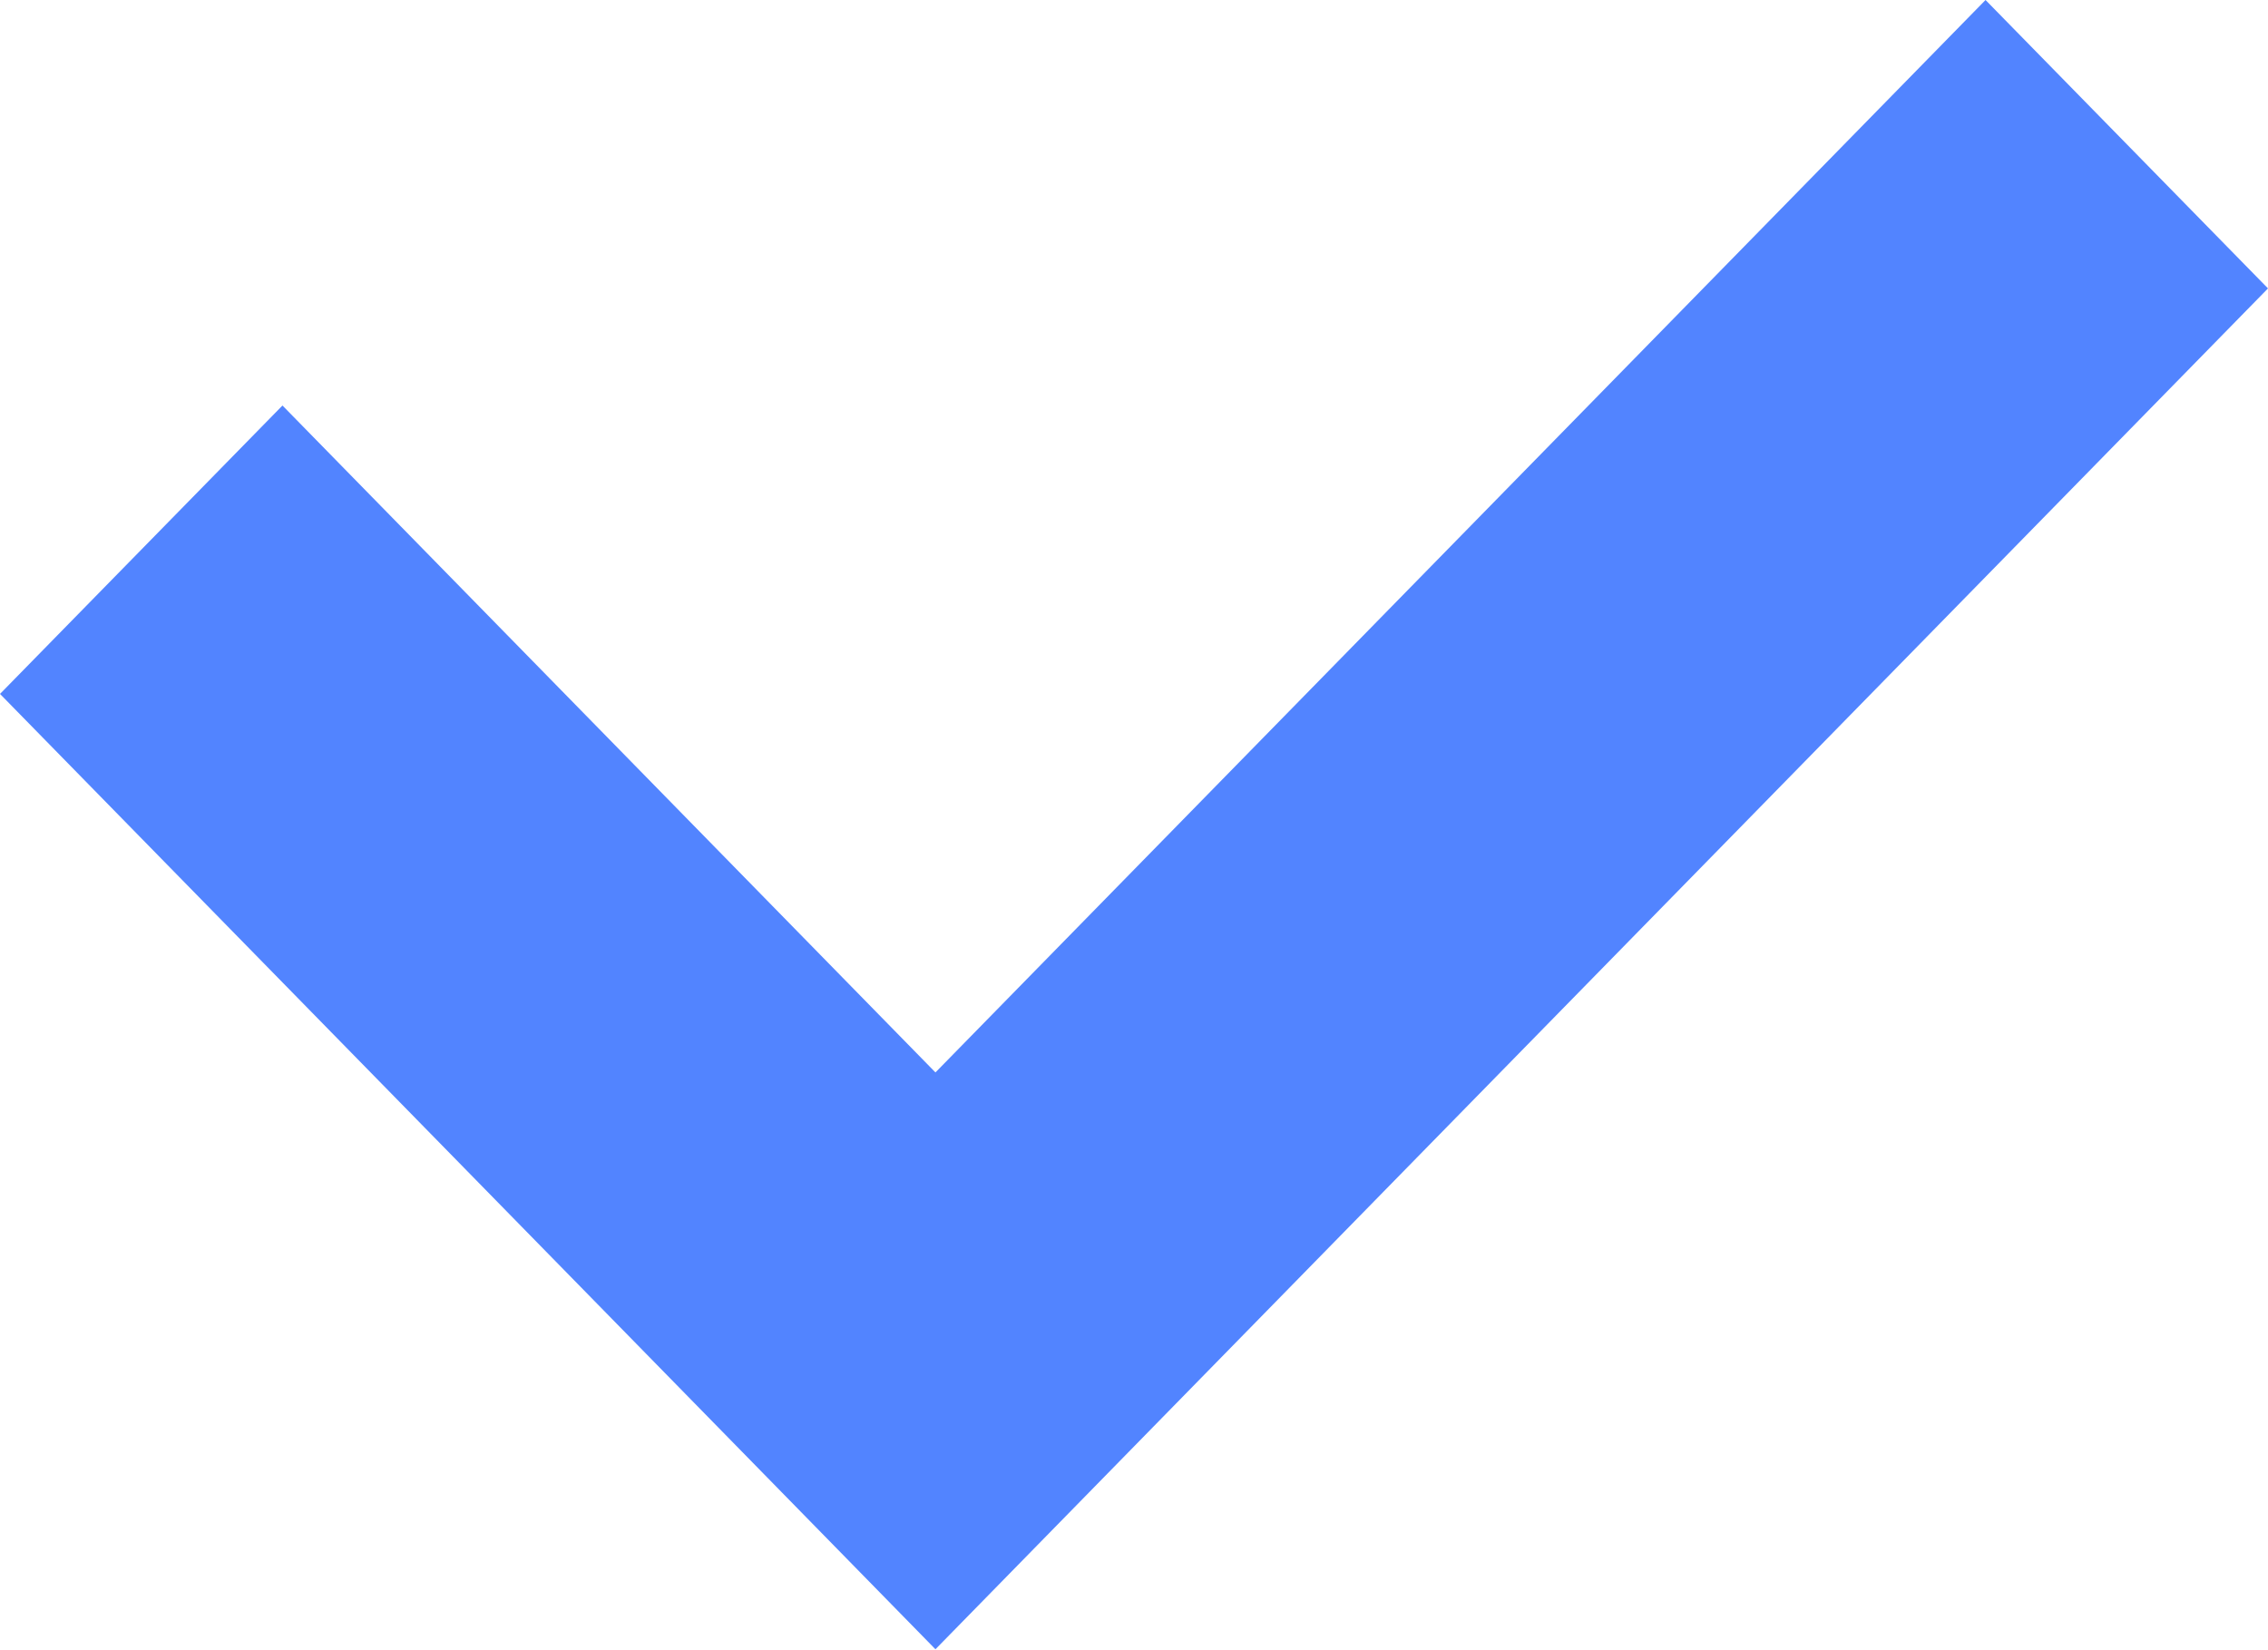
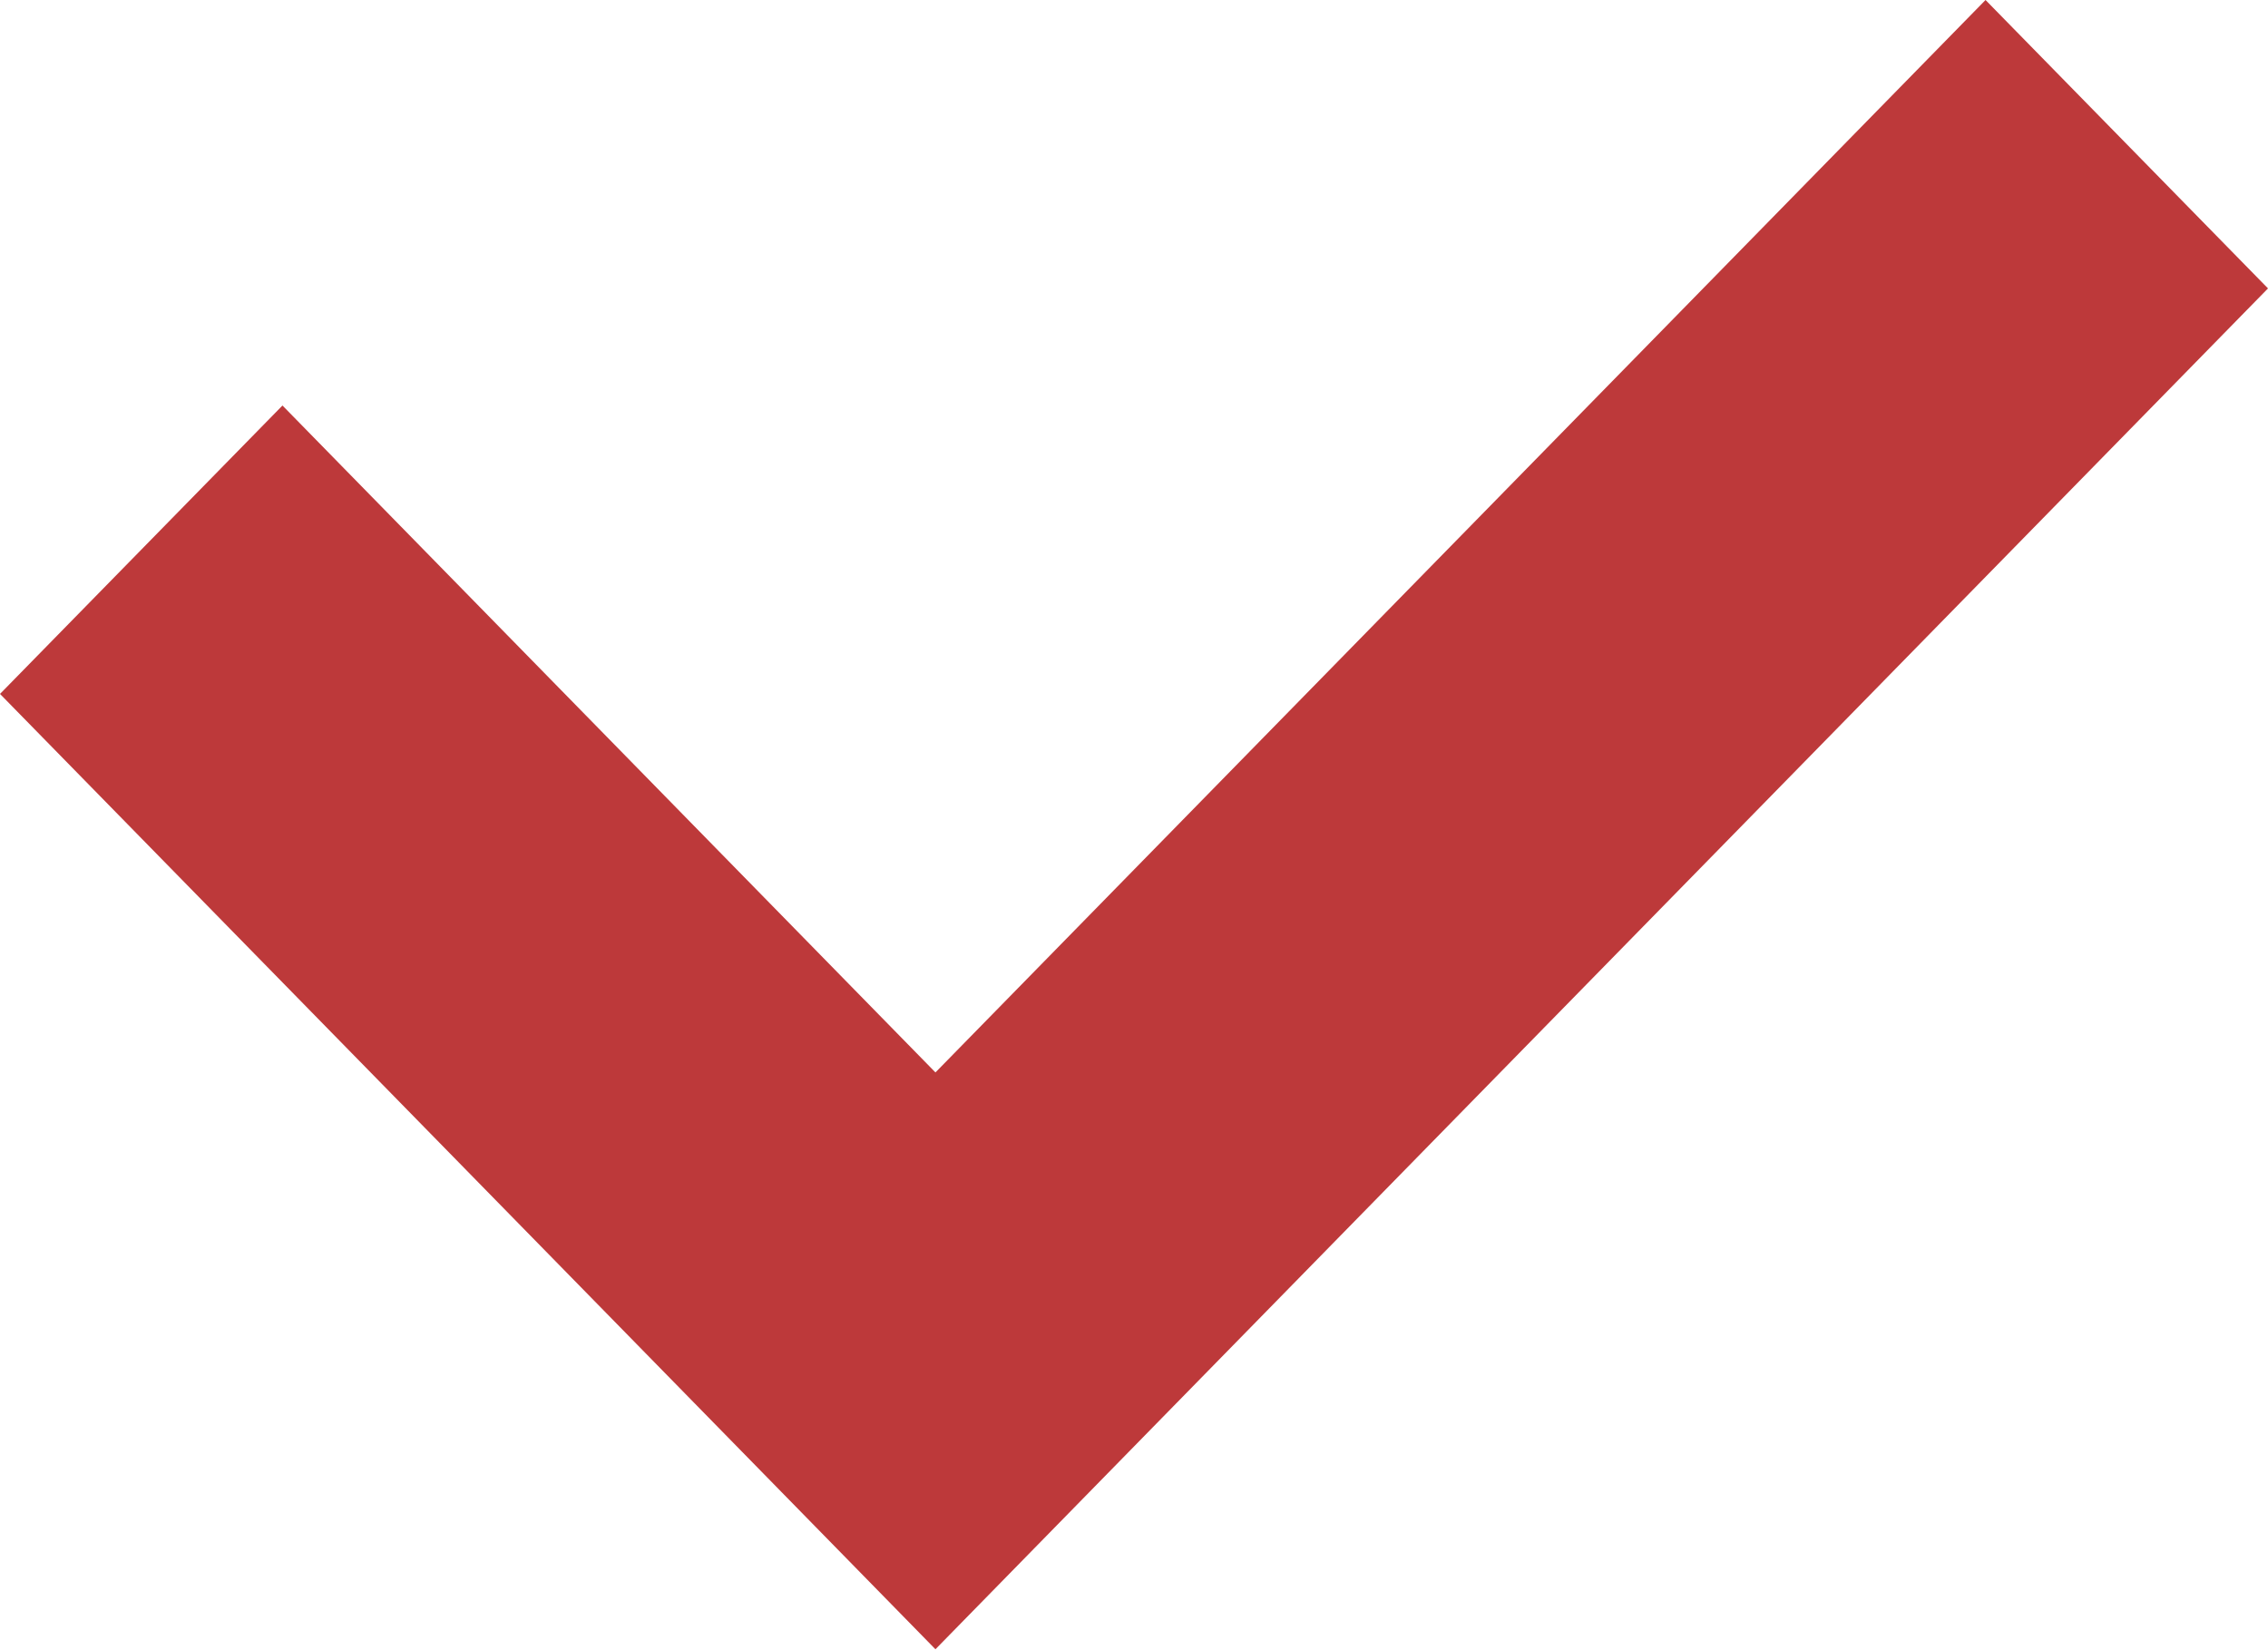
<svg xmlns="http://www.w3.org/2000/svg" width="11px" height="8px" viewBox="0 0 11 8" version="1.1">
  <defs />
  <g id="Designs" stroke="none" stroke-width="1" fill="none" fill-rule="evenodd">
-     <g id="V2---No-Accounts-Open" transform="translate(-1028, -186)" fill="#5284FF">
+     <g id="V2---No-Accounts-Open" transform="translate(-1028, -186)" fill="#BD393A">
      <g id="Search-Filters---Open" transform="translate(994, 33)">
        <g id="check-box" transform="translate(28, 145)">
          <polygon id="Fill-1" points="15.63 8 10.537 13.202 7.37 9.967 6 11.366 10.537 16 17 9.399" />
        </g>
      </g>
    </g>
  </g>
</svg>
